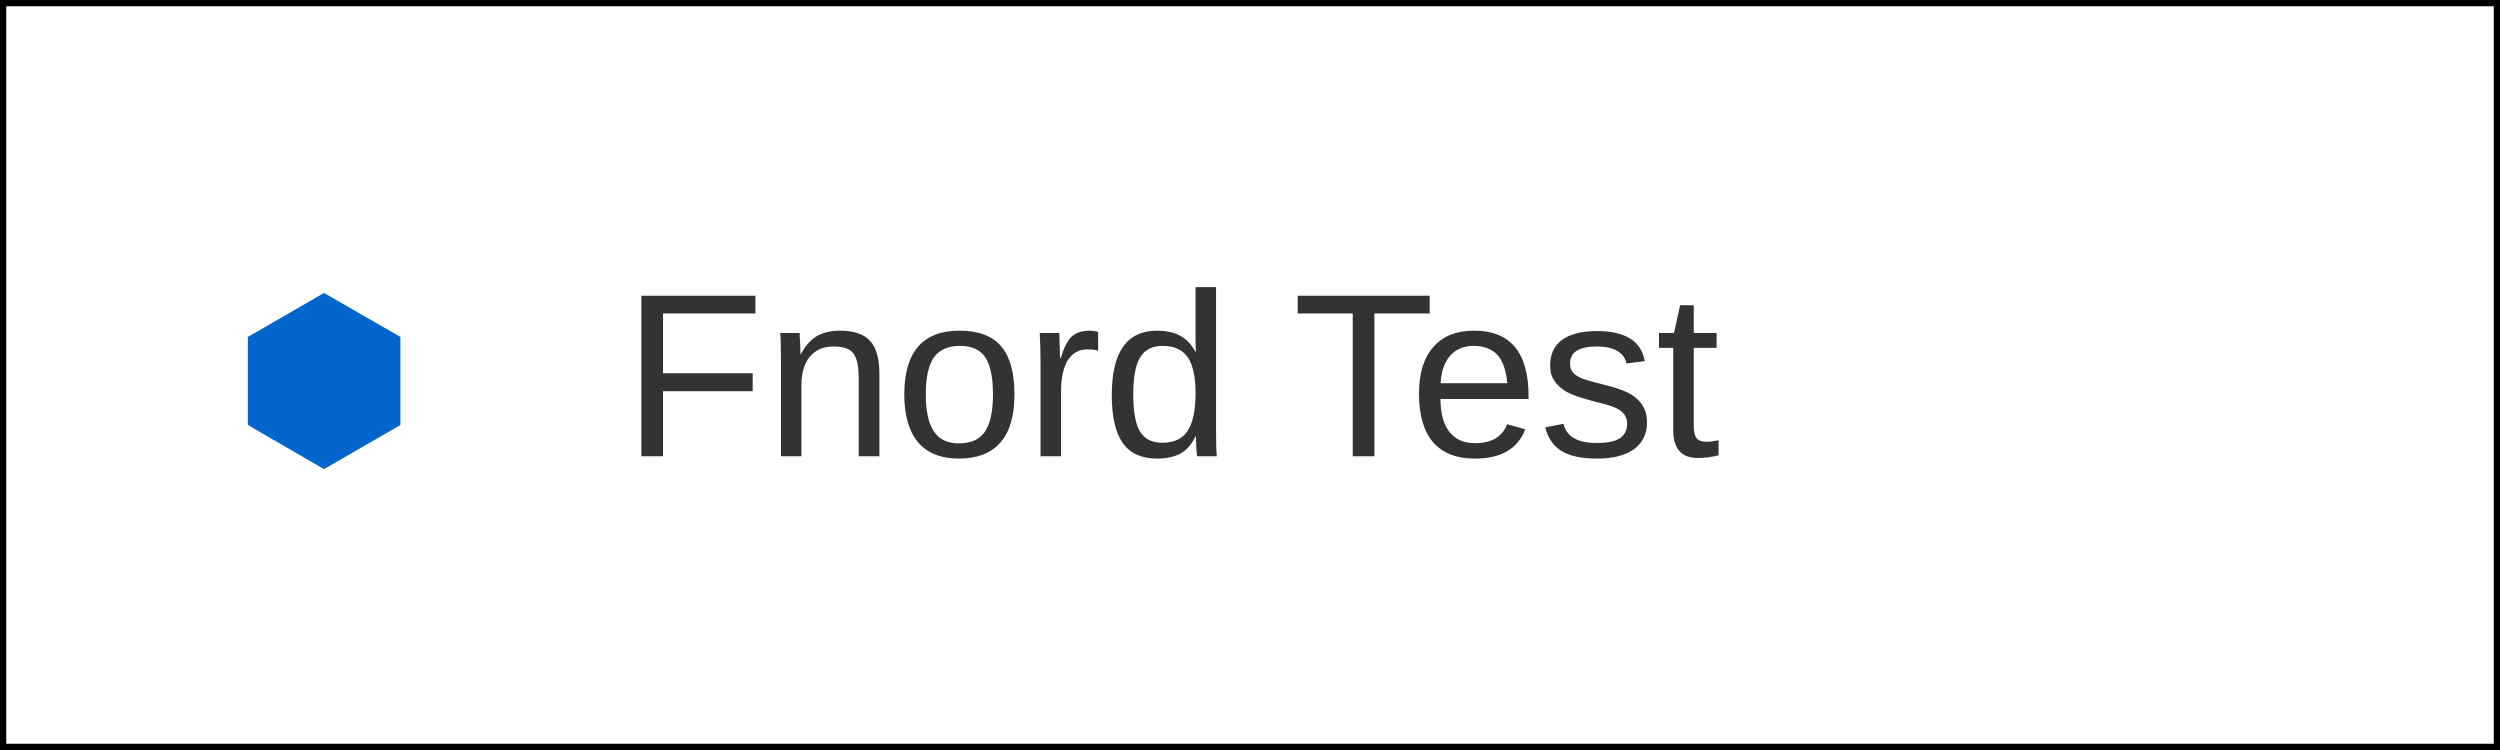
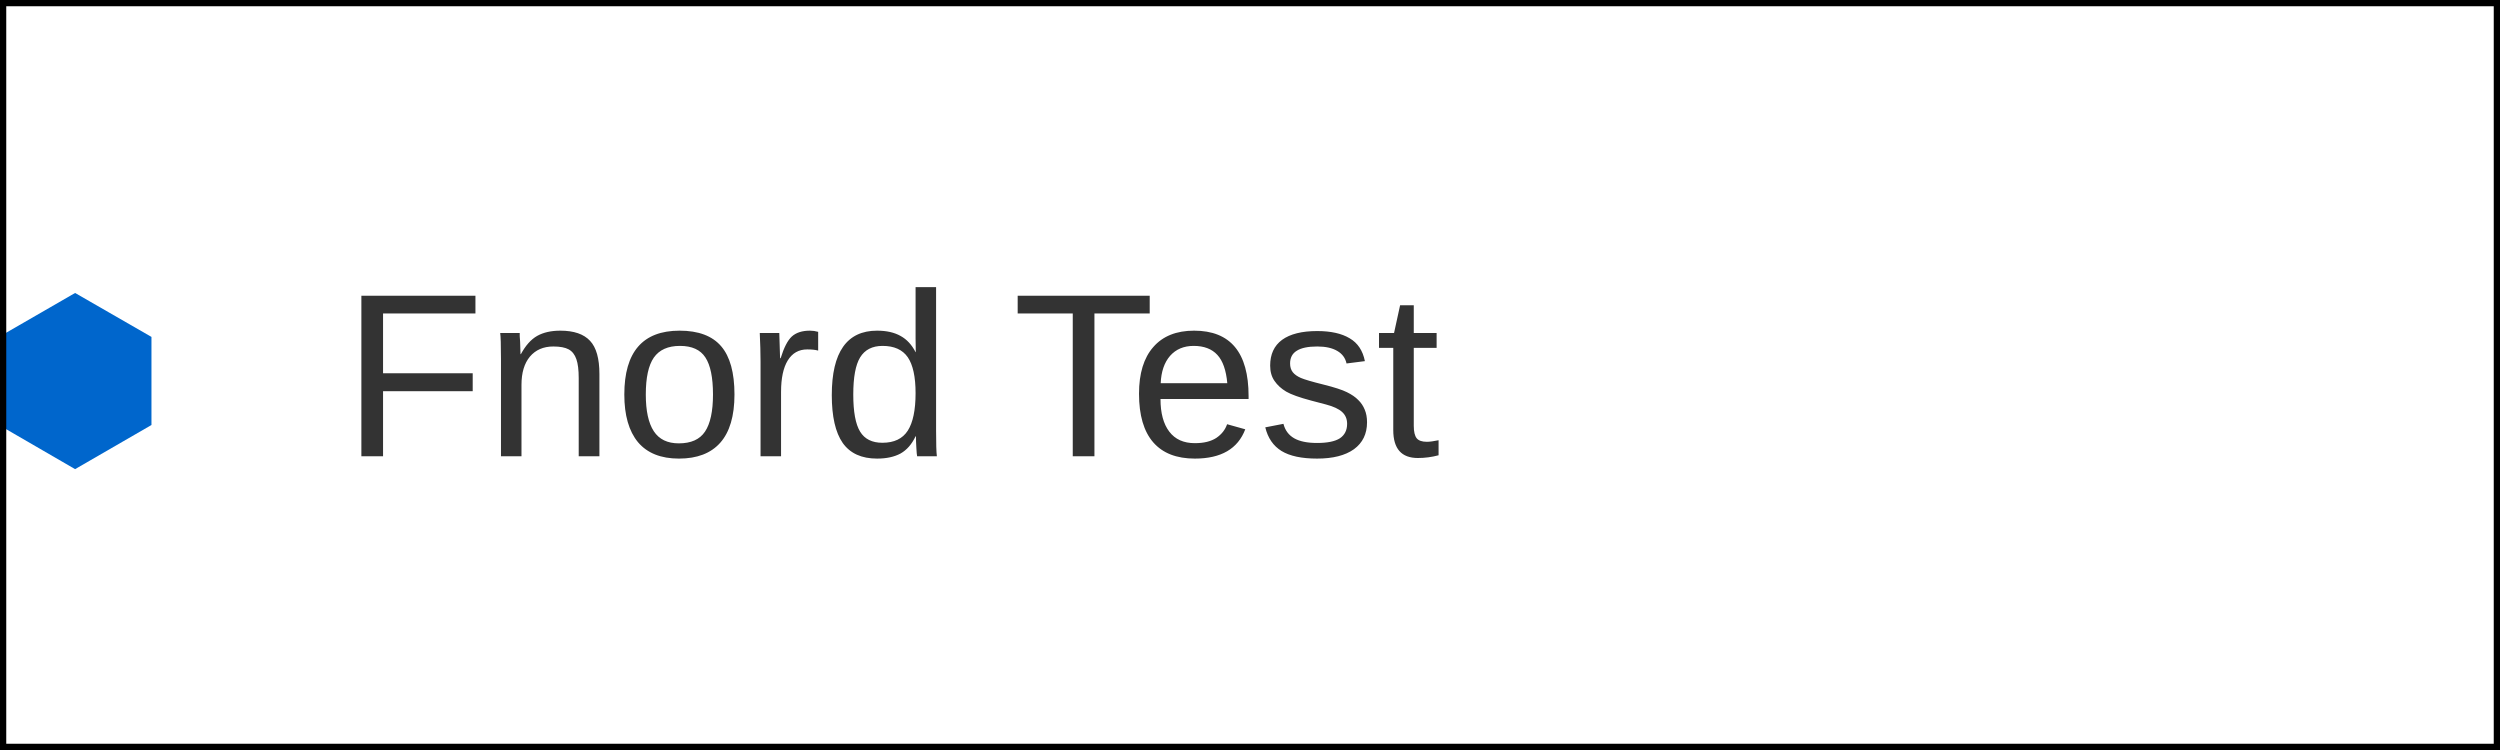
<svg xmlns="http://www.w3.org/2000/svg" width="200" height="60" viewBox="0 0 200 60">
  <rect width="200" height="60" fill="#ffffff" />
-   <text x="49.778" y="36.5" fill="#333333" font-size="18.667" font-family="Arial,Helvetica,'Helvetica Neue',sans-serif">Fnord Test</text>
-   <text x="18.592" y="36" fill="#0066cc" font-size="16.8" font-family="Arial,Helvetica,'Helvetica Neue',sans-serif">⬢</text>
+   <text x="27.378" y="36.5" fill="#333333" font-size="18.667" font-family="Arial,Helvetica,'Helvetica Neue',sans-serif">Fnord Test</text>
+   <text x="-1.319" y="36" fill="#0066cc" font-size="16.8" font-family="Arial,Helvetica,'Helvetica Neue',sans-serif">⬢</text>
  <path stroke-width="1" stroke="#000000" fill="none" d="M0 0 L200 0 " />
  <path stroke-width="1" stroke="#000000" fill="none" d="M200 0 L200 60 " />
  <path stroke-width="1" stroke="#000000" fill="none" d="M0 60 L200 60 " />
  <path stroke-width="1" stroke="#000000" fill="none" d="M0 0 L0 60 " />
</svg>
